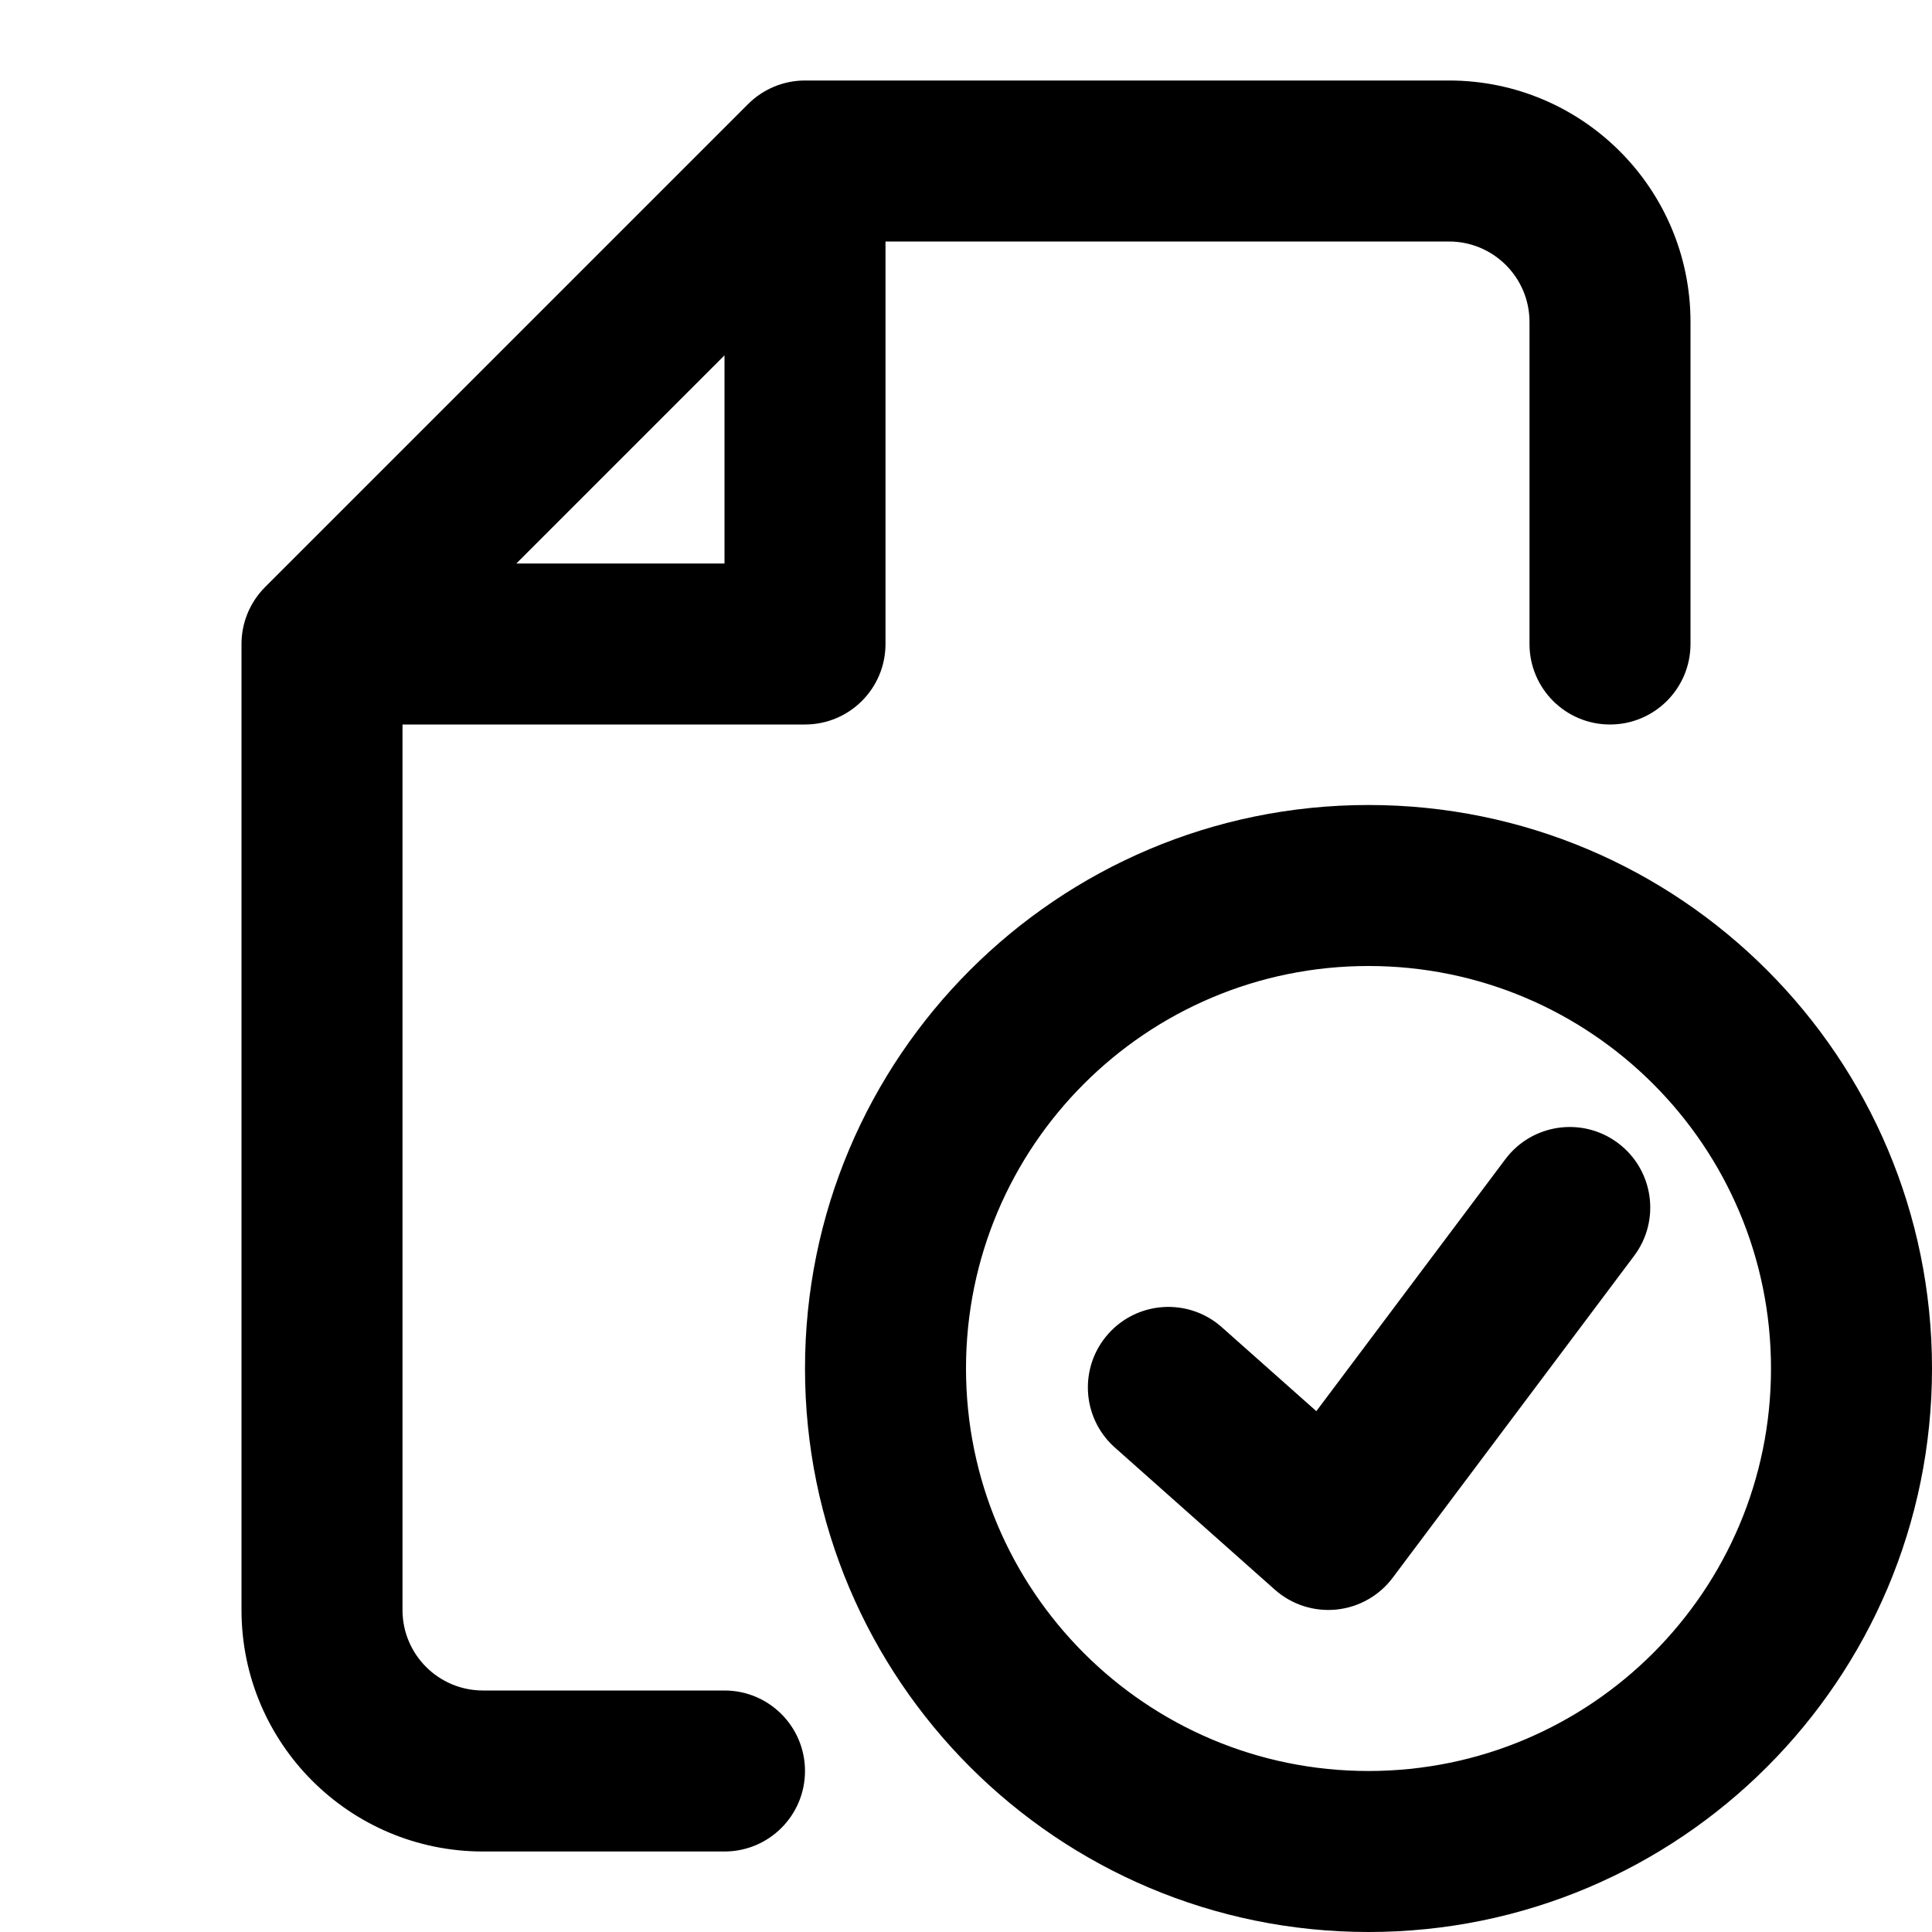
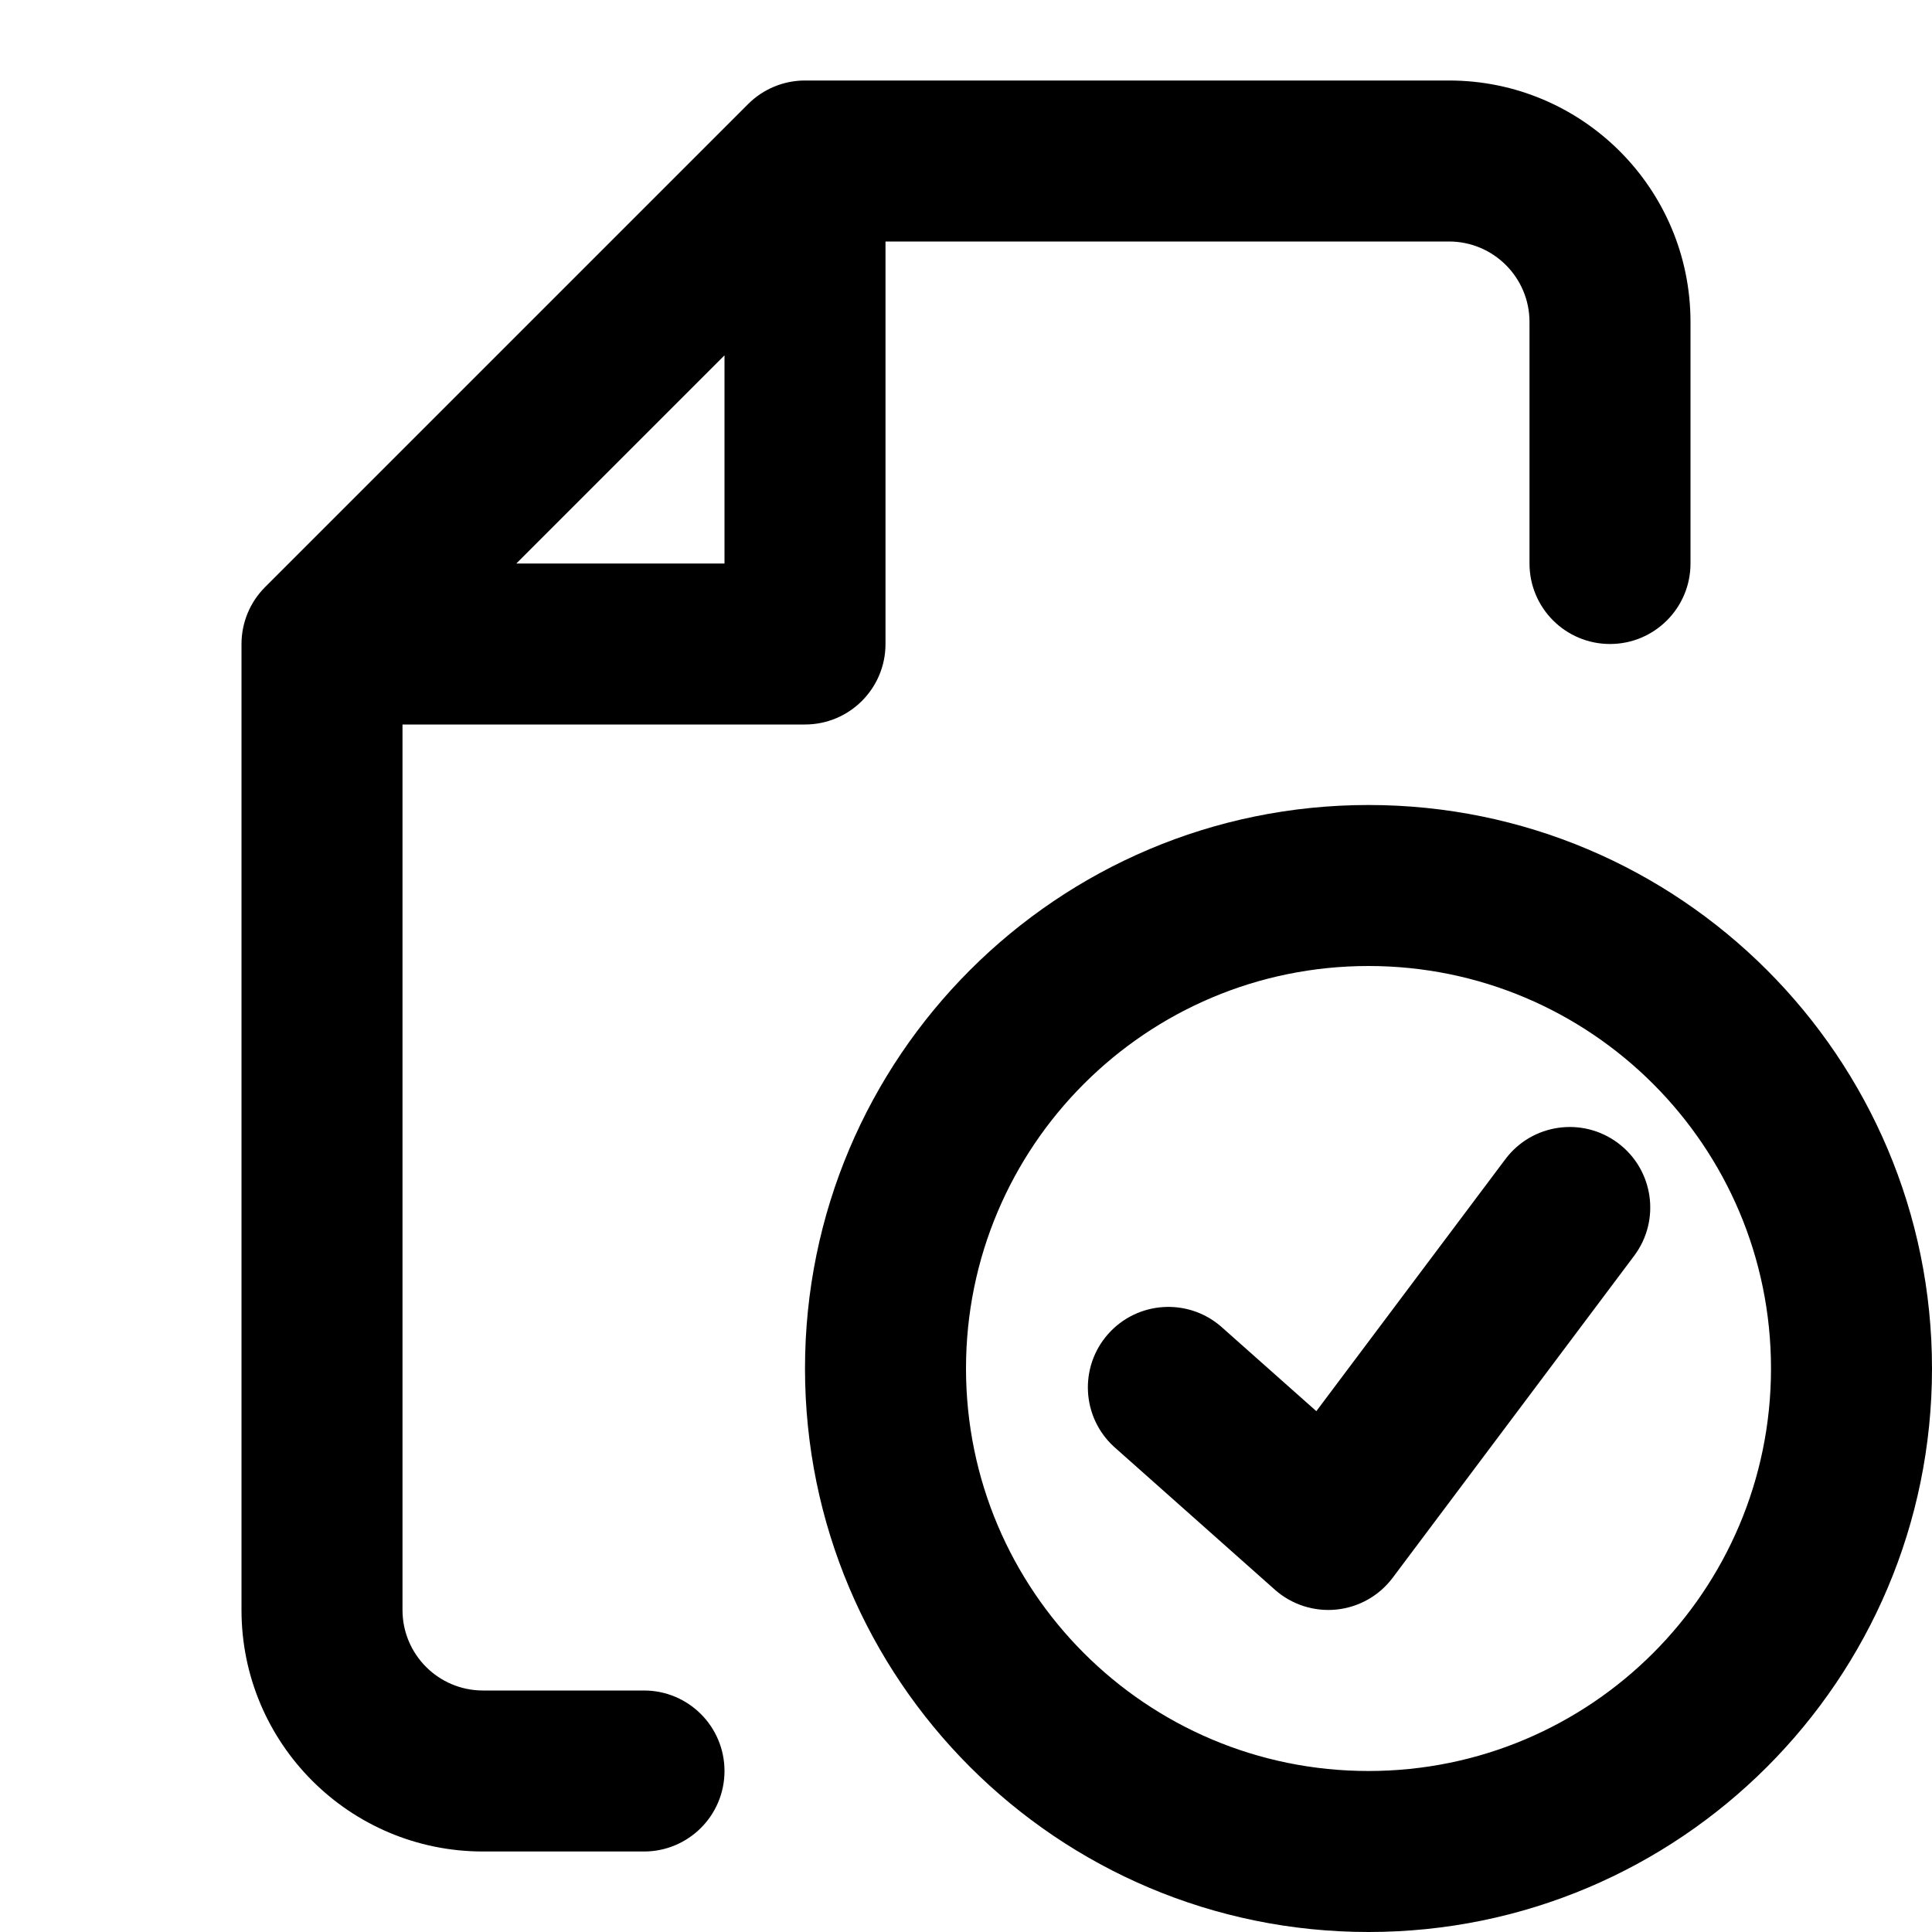
<svg xmlns="http://www.w3.org/2000/svg" width="24" height="24" fill="none">
-   <path fill-rule="evenodd" clip-rule="evenodd" d="M9.293 1.293A1 1 0 0 1 10 1h8a3 3 0 0 1 3 3v4a1 1 0 1 1-2 0V4a1 1 0 0 0-1-1h-7v5a1 1 0 0 1-1 1H5v11a1 1 0 0 0 1 1h3a1 1 0 1 1 0 2H6a3 3 0 0 1-3-3V8a1 1 0 0 1 .293-.707l6-6zM6.414 7H9V4.414L6.414 7zM17 12a5 5 0 1 0 0 10 5 5 0 0 0 0-10zm-7 5a7 7 0 1 1 14 0 7 7 0 0 1-14 0zm10.3-1.4a1 1 0 0 0-1.6-1.2l-2.348 3.13-1.188-1.055a1 1 0 0 0-1.328 1.495l2 1.777A1 1 0 0 0 17.3 19.6l3-4z" fill="#000" />
+   <path fill-rule="evenodd" clip-rule="evenodd" d="M9.293 1.293A1 1 0 0 1 10 1h8a3 3 0 0 1 3 3v3a1 1 0 1 1-2 0V4a1 1 0 0 0-1-1h-7v5a1 1 0 0 1-1 1H5v11a1 1 0 0 0 1 1h2a1 1 0 1 1 0 2H6a3 3 0 0 1-3-3V8a1 1 0 0 1 .293-.707l6-6zM6.414 7H9V4.414L6.414 7zM17 12a5 5 0 1 0 0 10 5 5 0 0 0 0-10zm-7 5a7 7 0 1 1 14 0 7 7 0 0 1-14 0zm10.3-1.4a1 1 0 0 0-1.6-1.2l-2.348 3.13-1.188-1.055a1 1 0 0 0-1.328 1.495l2 1.777A1 1 0 0 0 17.3 19.6l3-4z" fill="#000" />
</svg>
